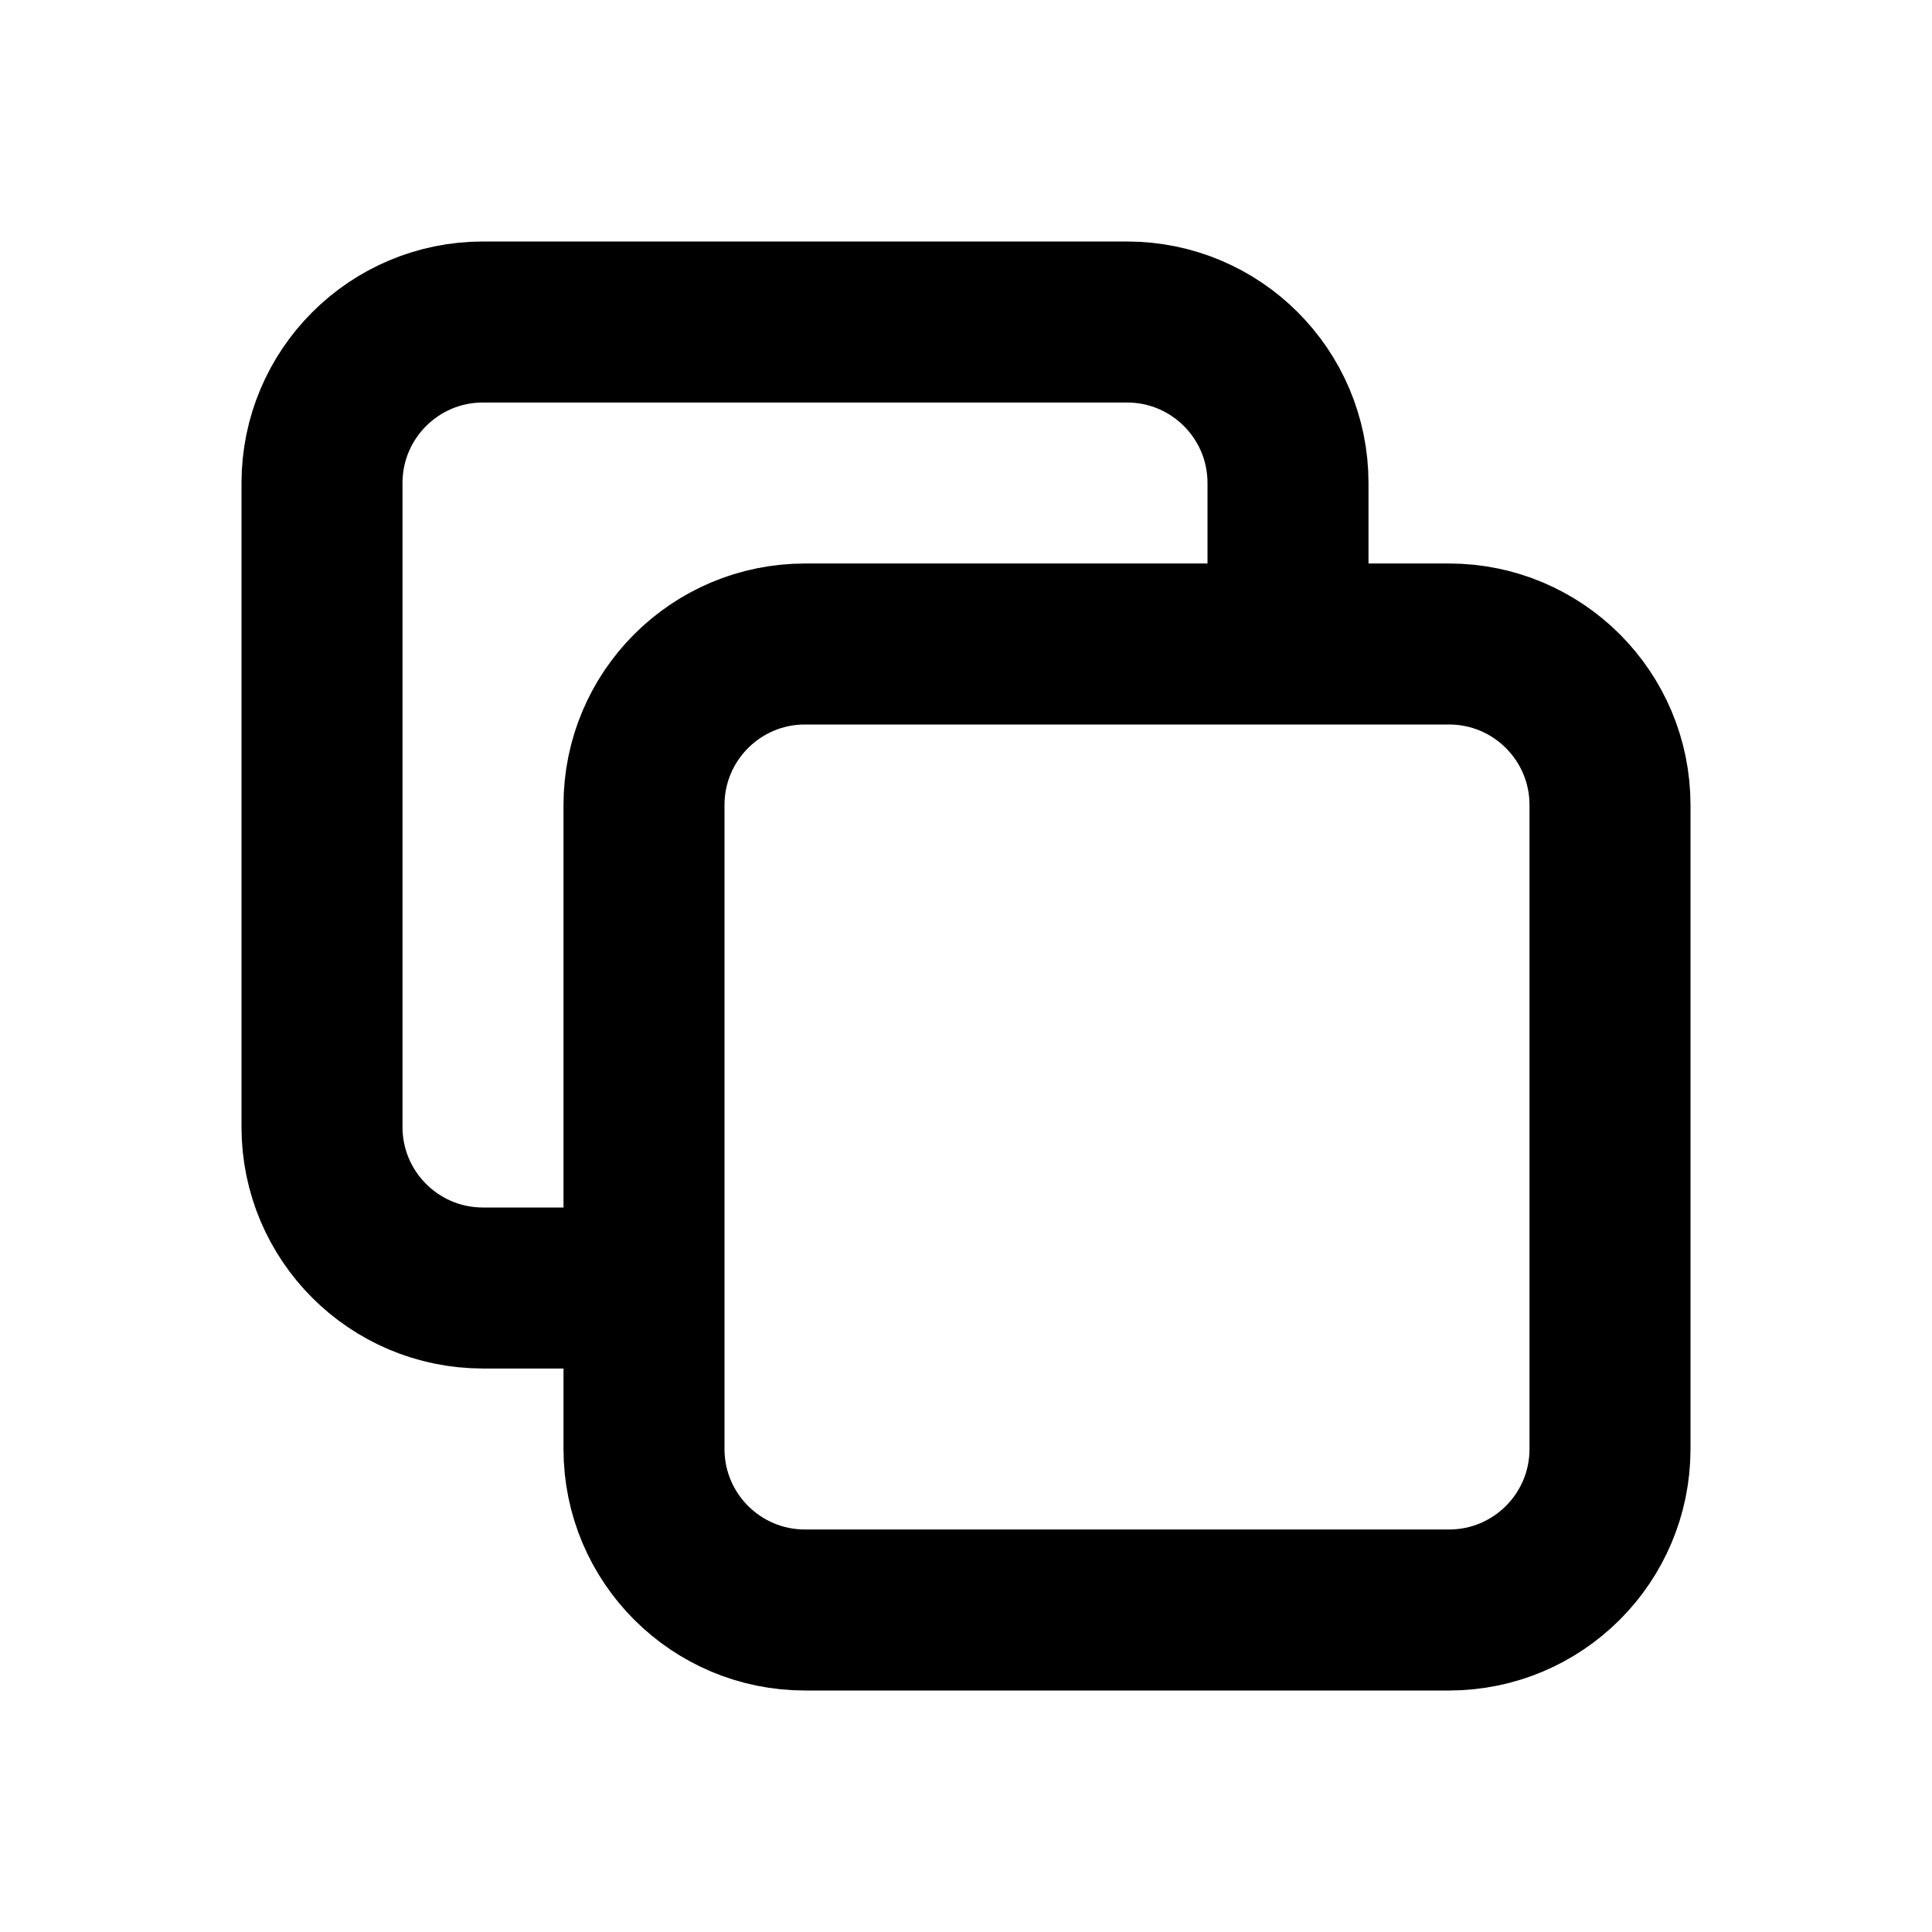
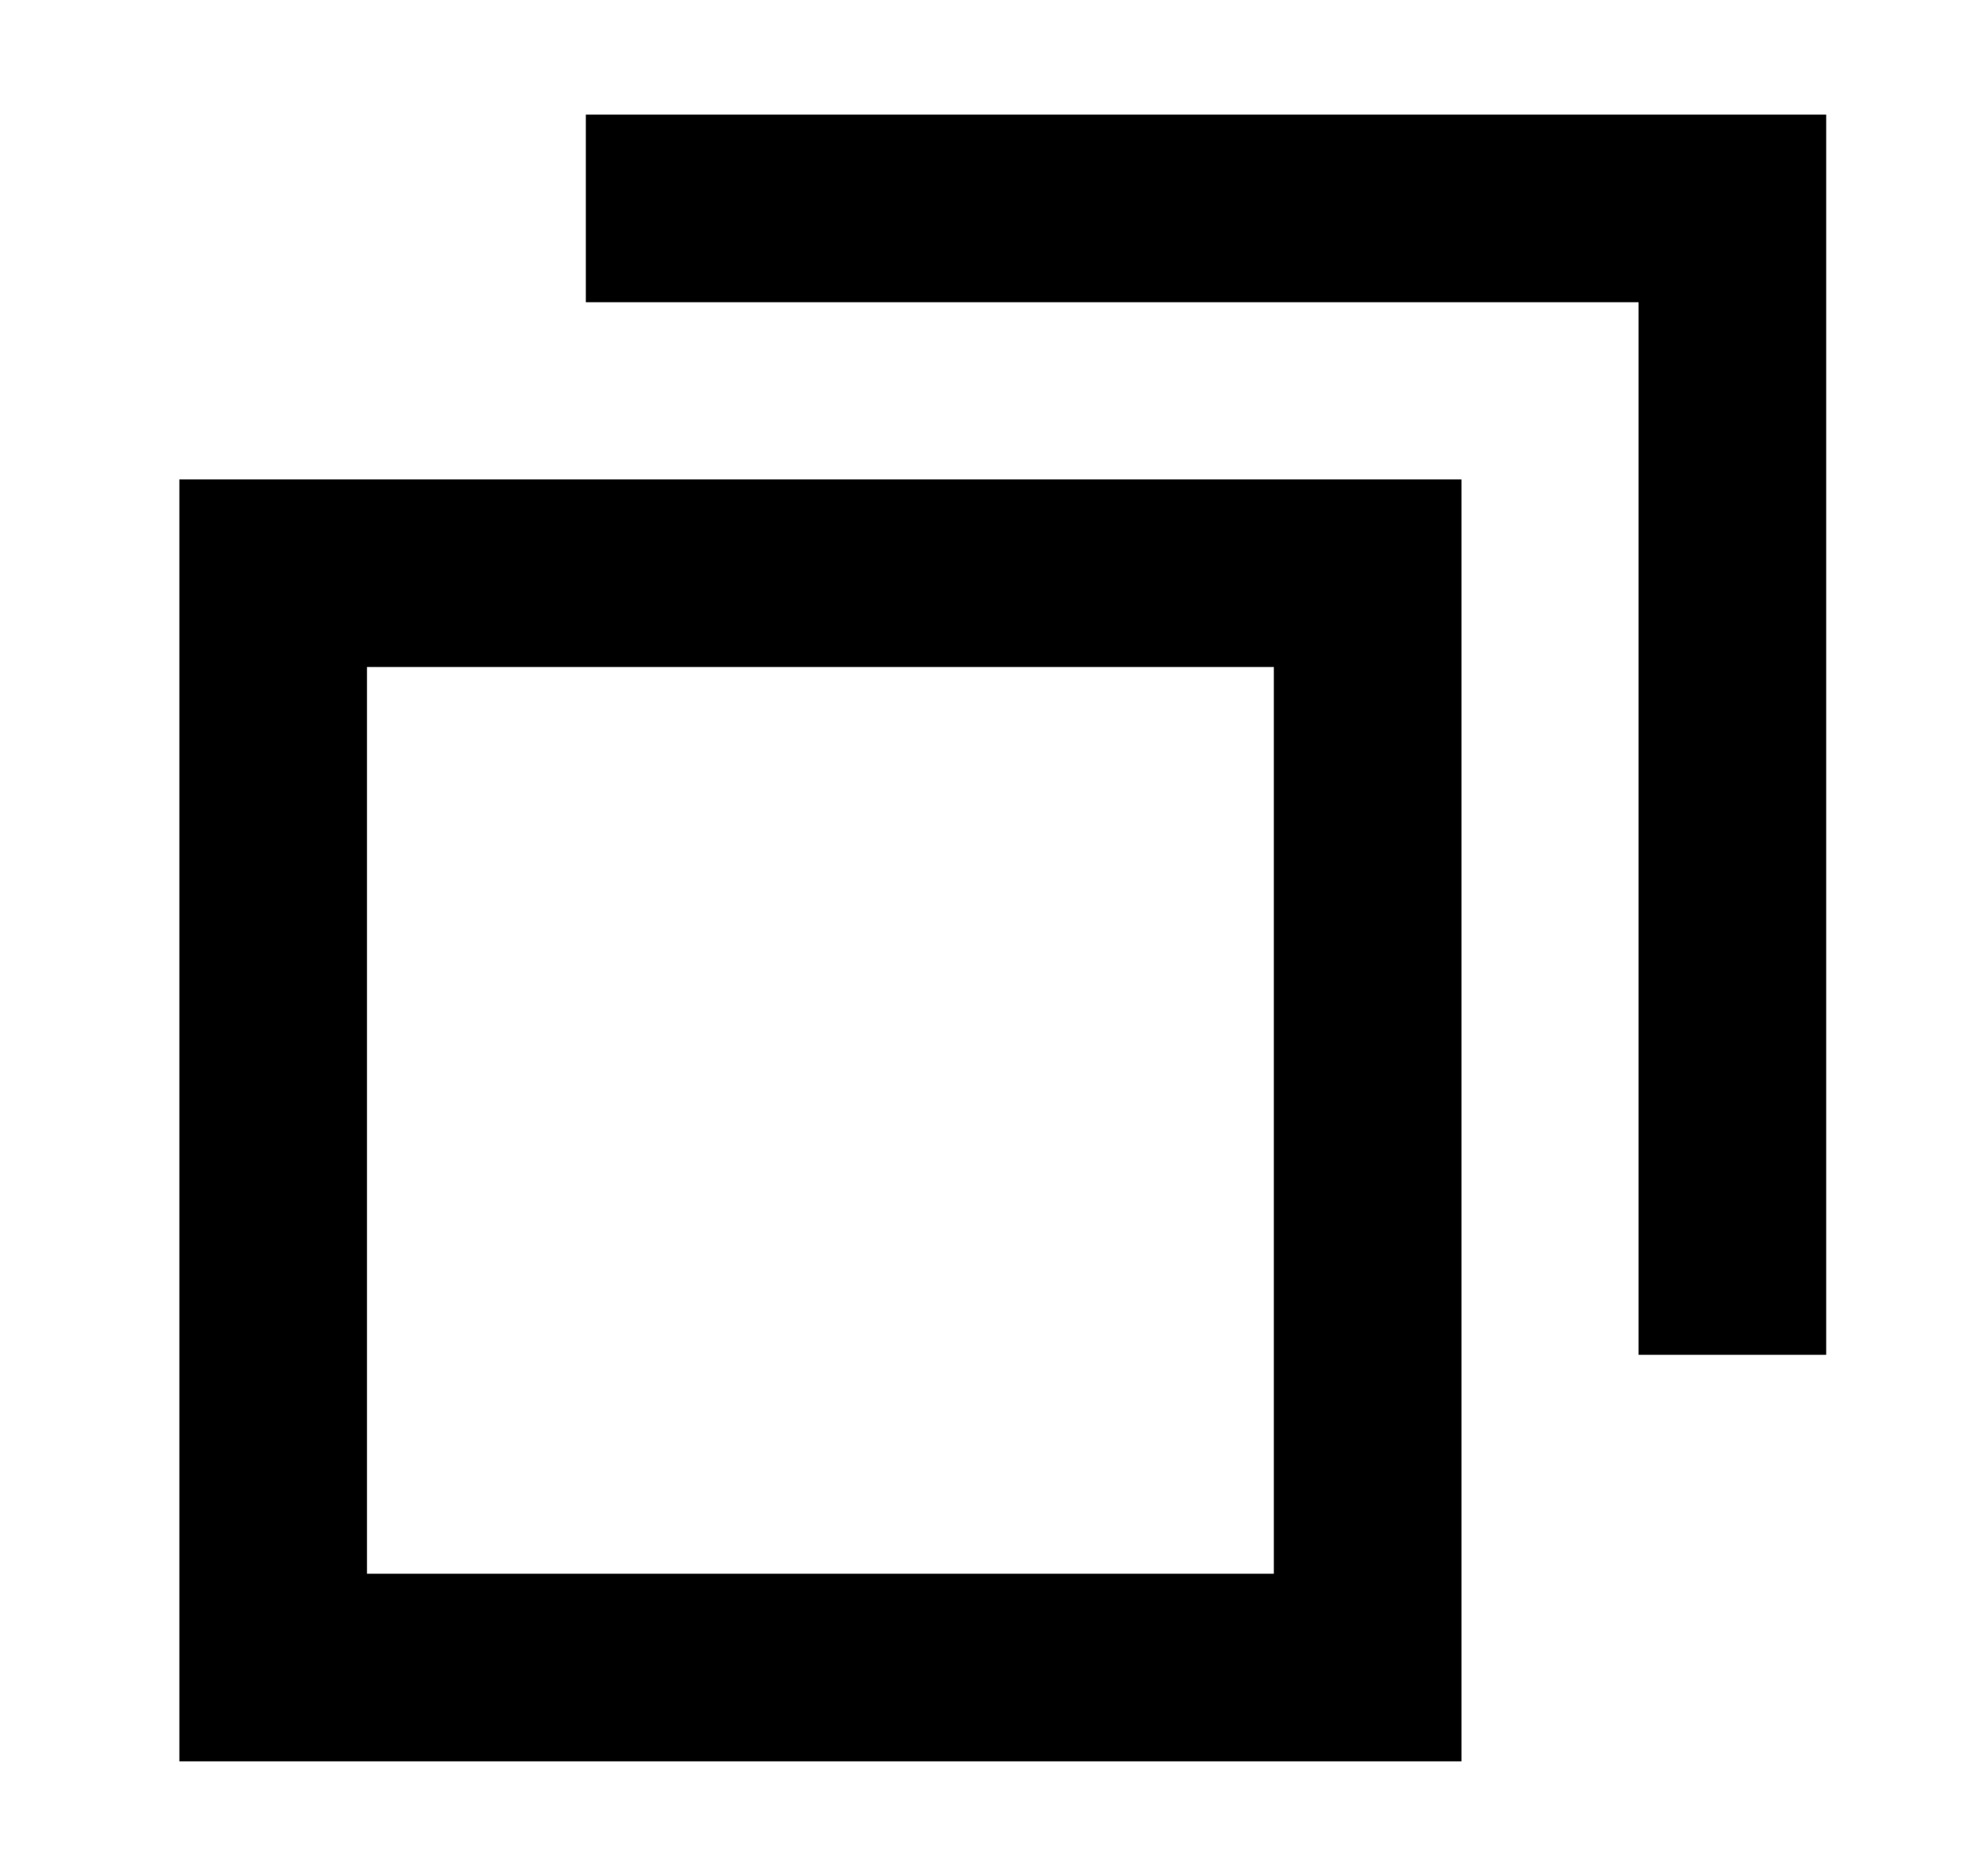
- <svg xmlns="http://www.w3.org/2000/svg" class="w-6 h-6" fill="none" stroke="currentColor" viewBox="0 0 24 24">
-   <path stroke-linecap="round" stroke-linejoin="round" stroke-width="2" d="M8 16H6a2 2 0 01-2-2V6a2 2 0 012-2h8a2 2 0 012 2v2m-6 12h8a2 2 0 002-2v-8a2 2 0 00-2-2h-8a2 2 0 00-2 2v8a2 2 0 002 2z" />
+ <svg xmlns="http://www.w3.org/2000/svg" viewBox="0 0 21 20" fill="none">
+   <path d="M2.912 6.111V17.778H14.579V6.111H2.912Z" stroke="currentColor" stroke-width="2" />
+   <path d="M6.245 2.222H18.467V14.444" stroke="currentColor" stroke-width="2" />
</svg>
